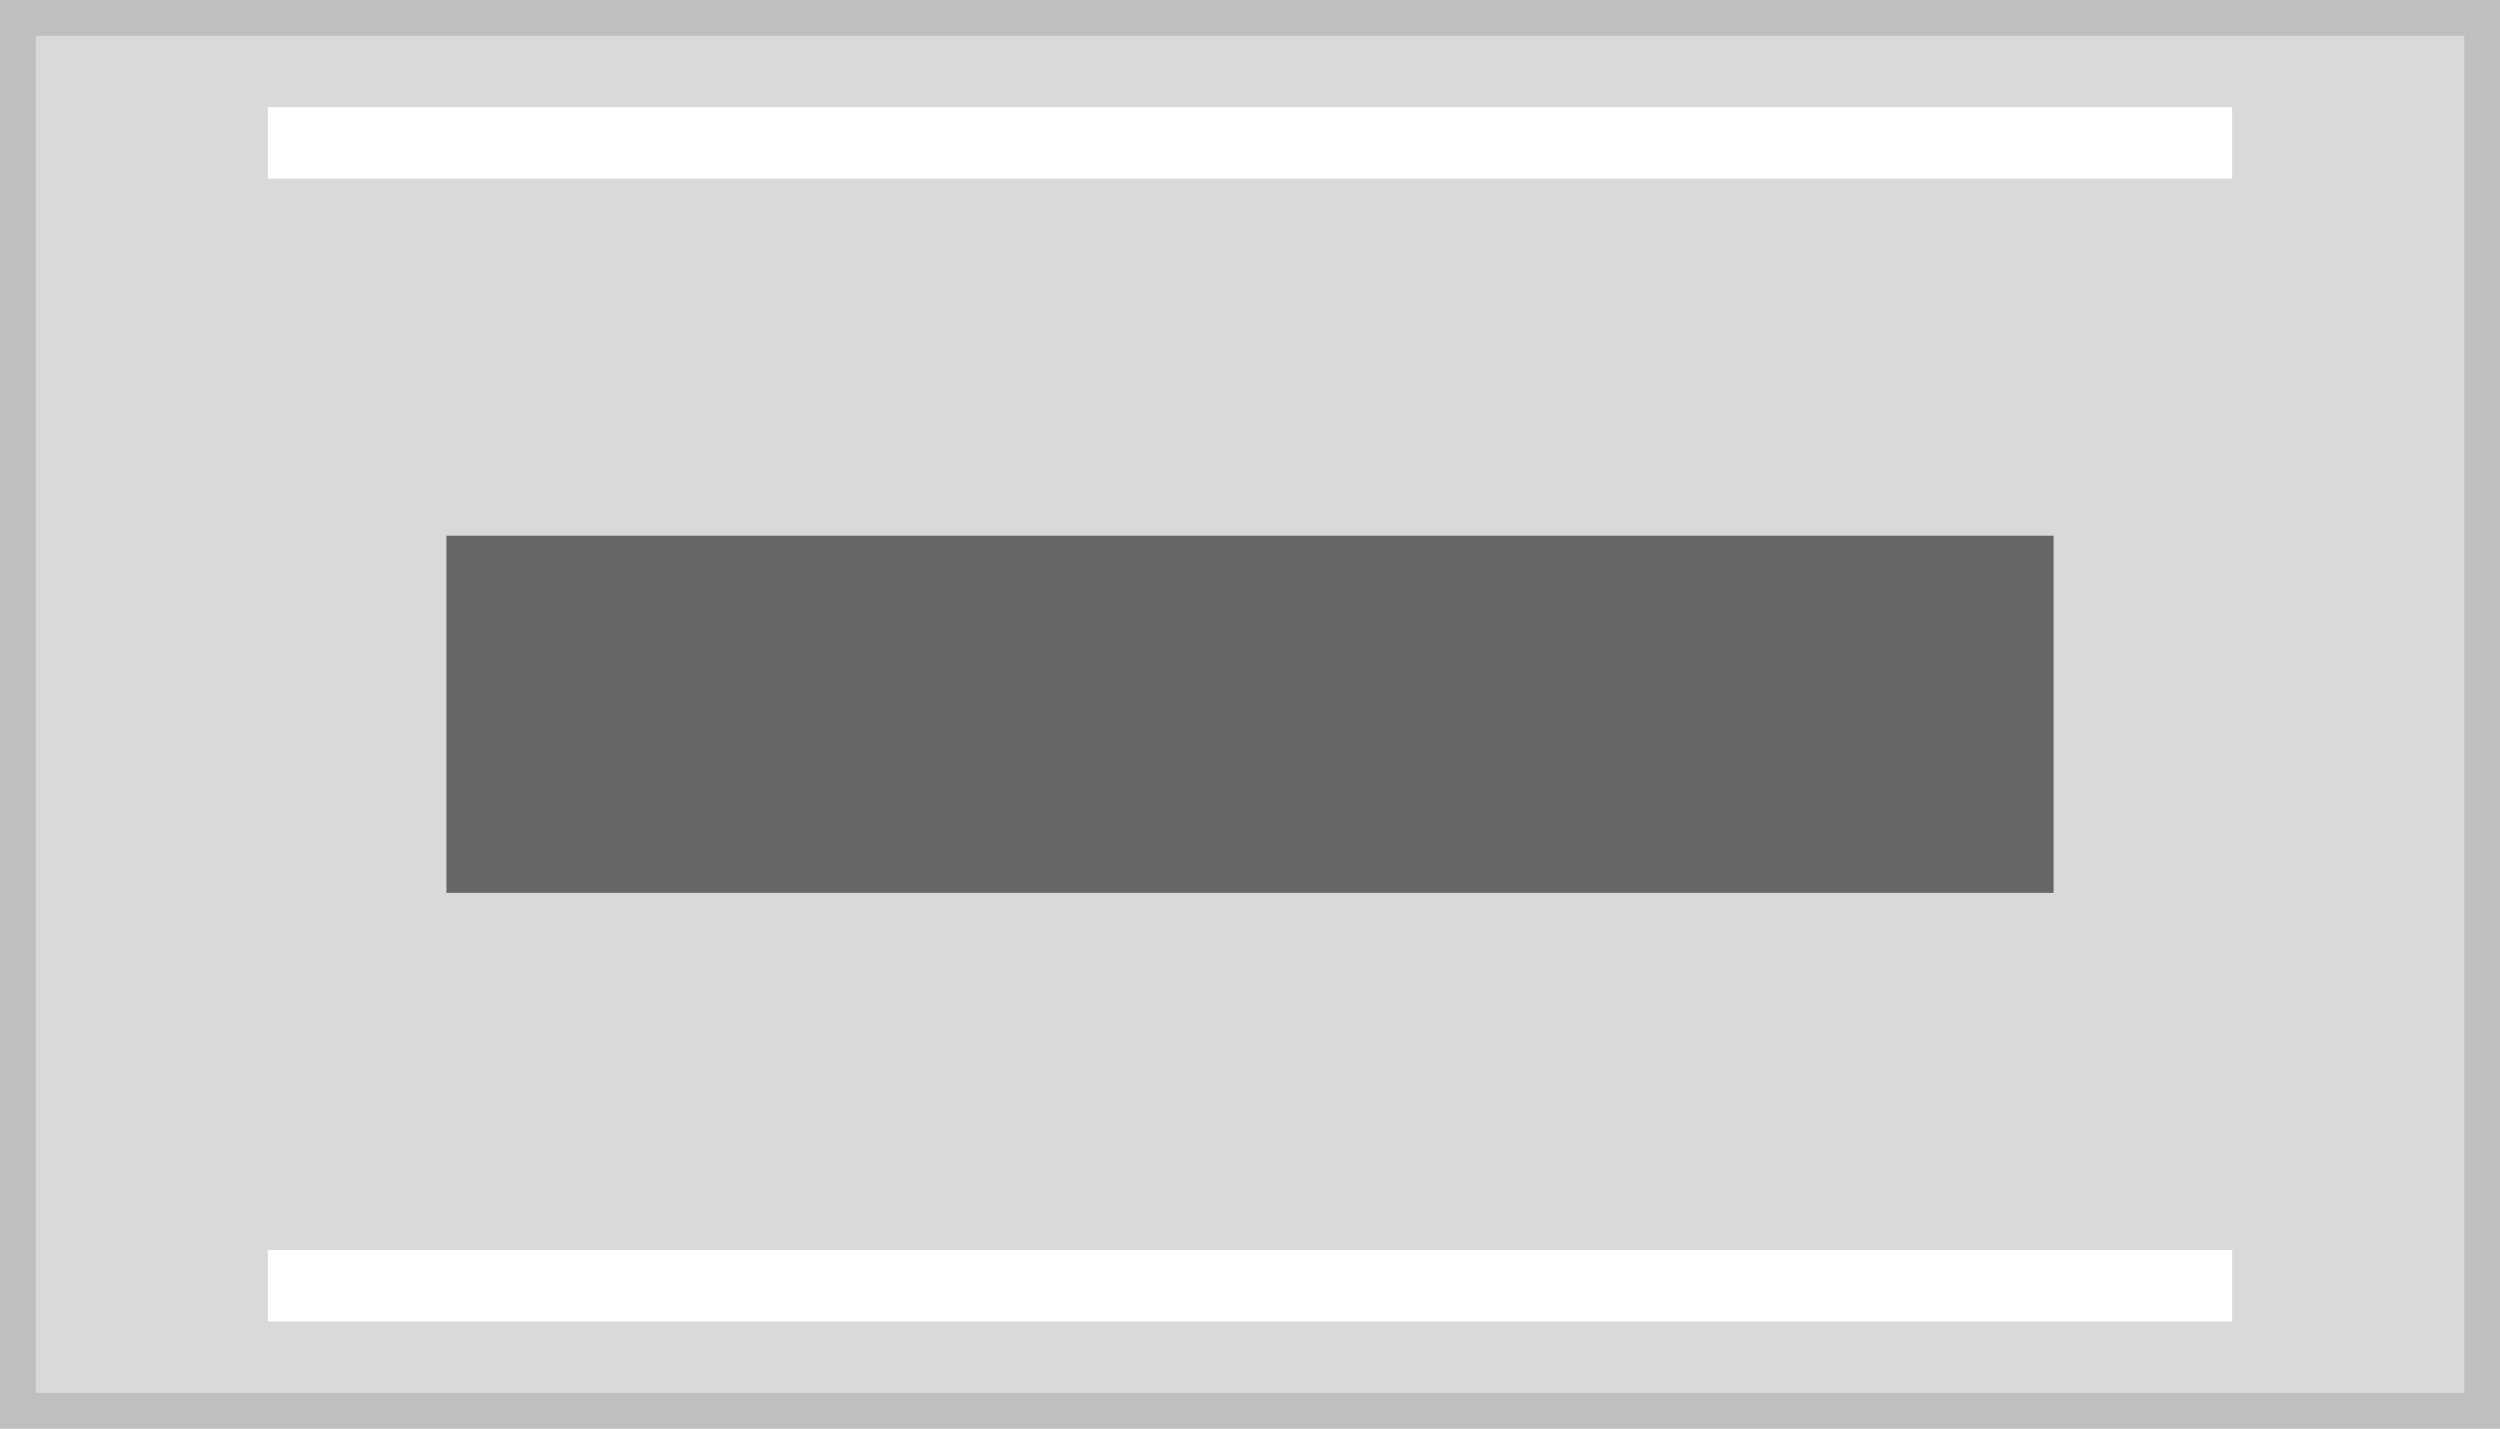
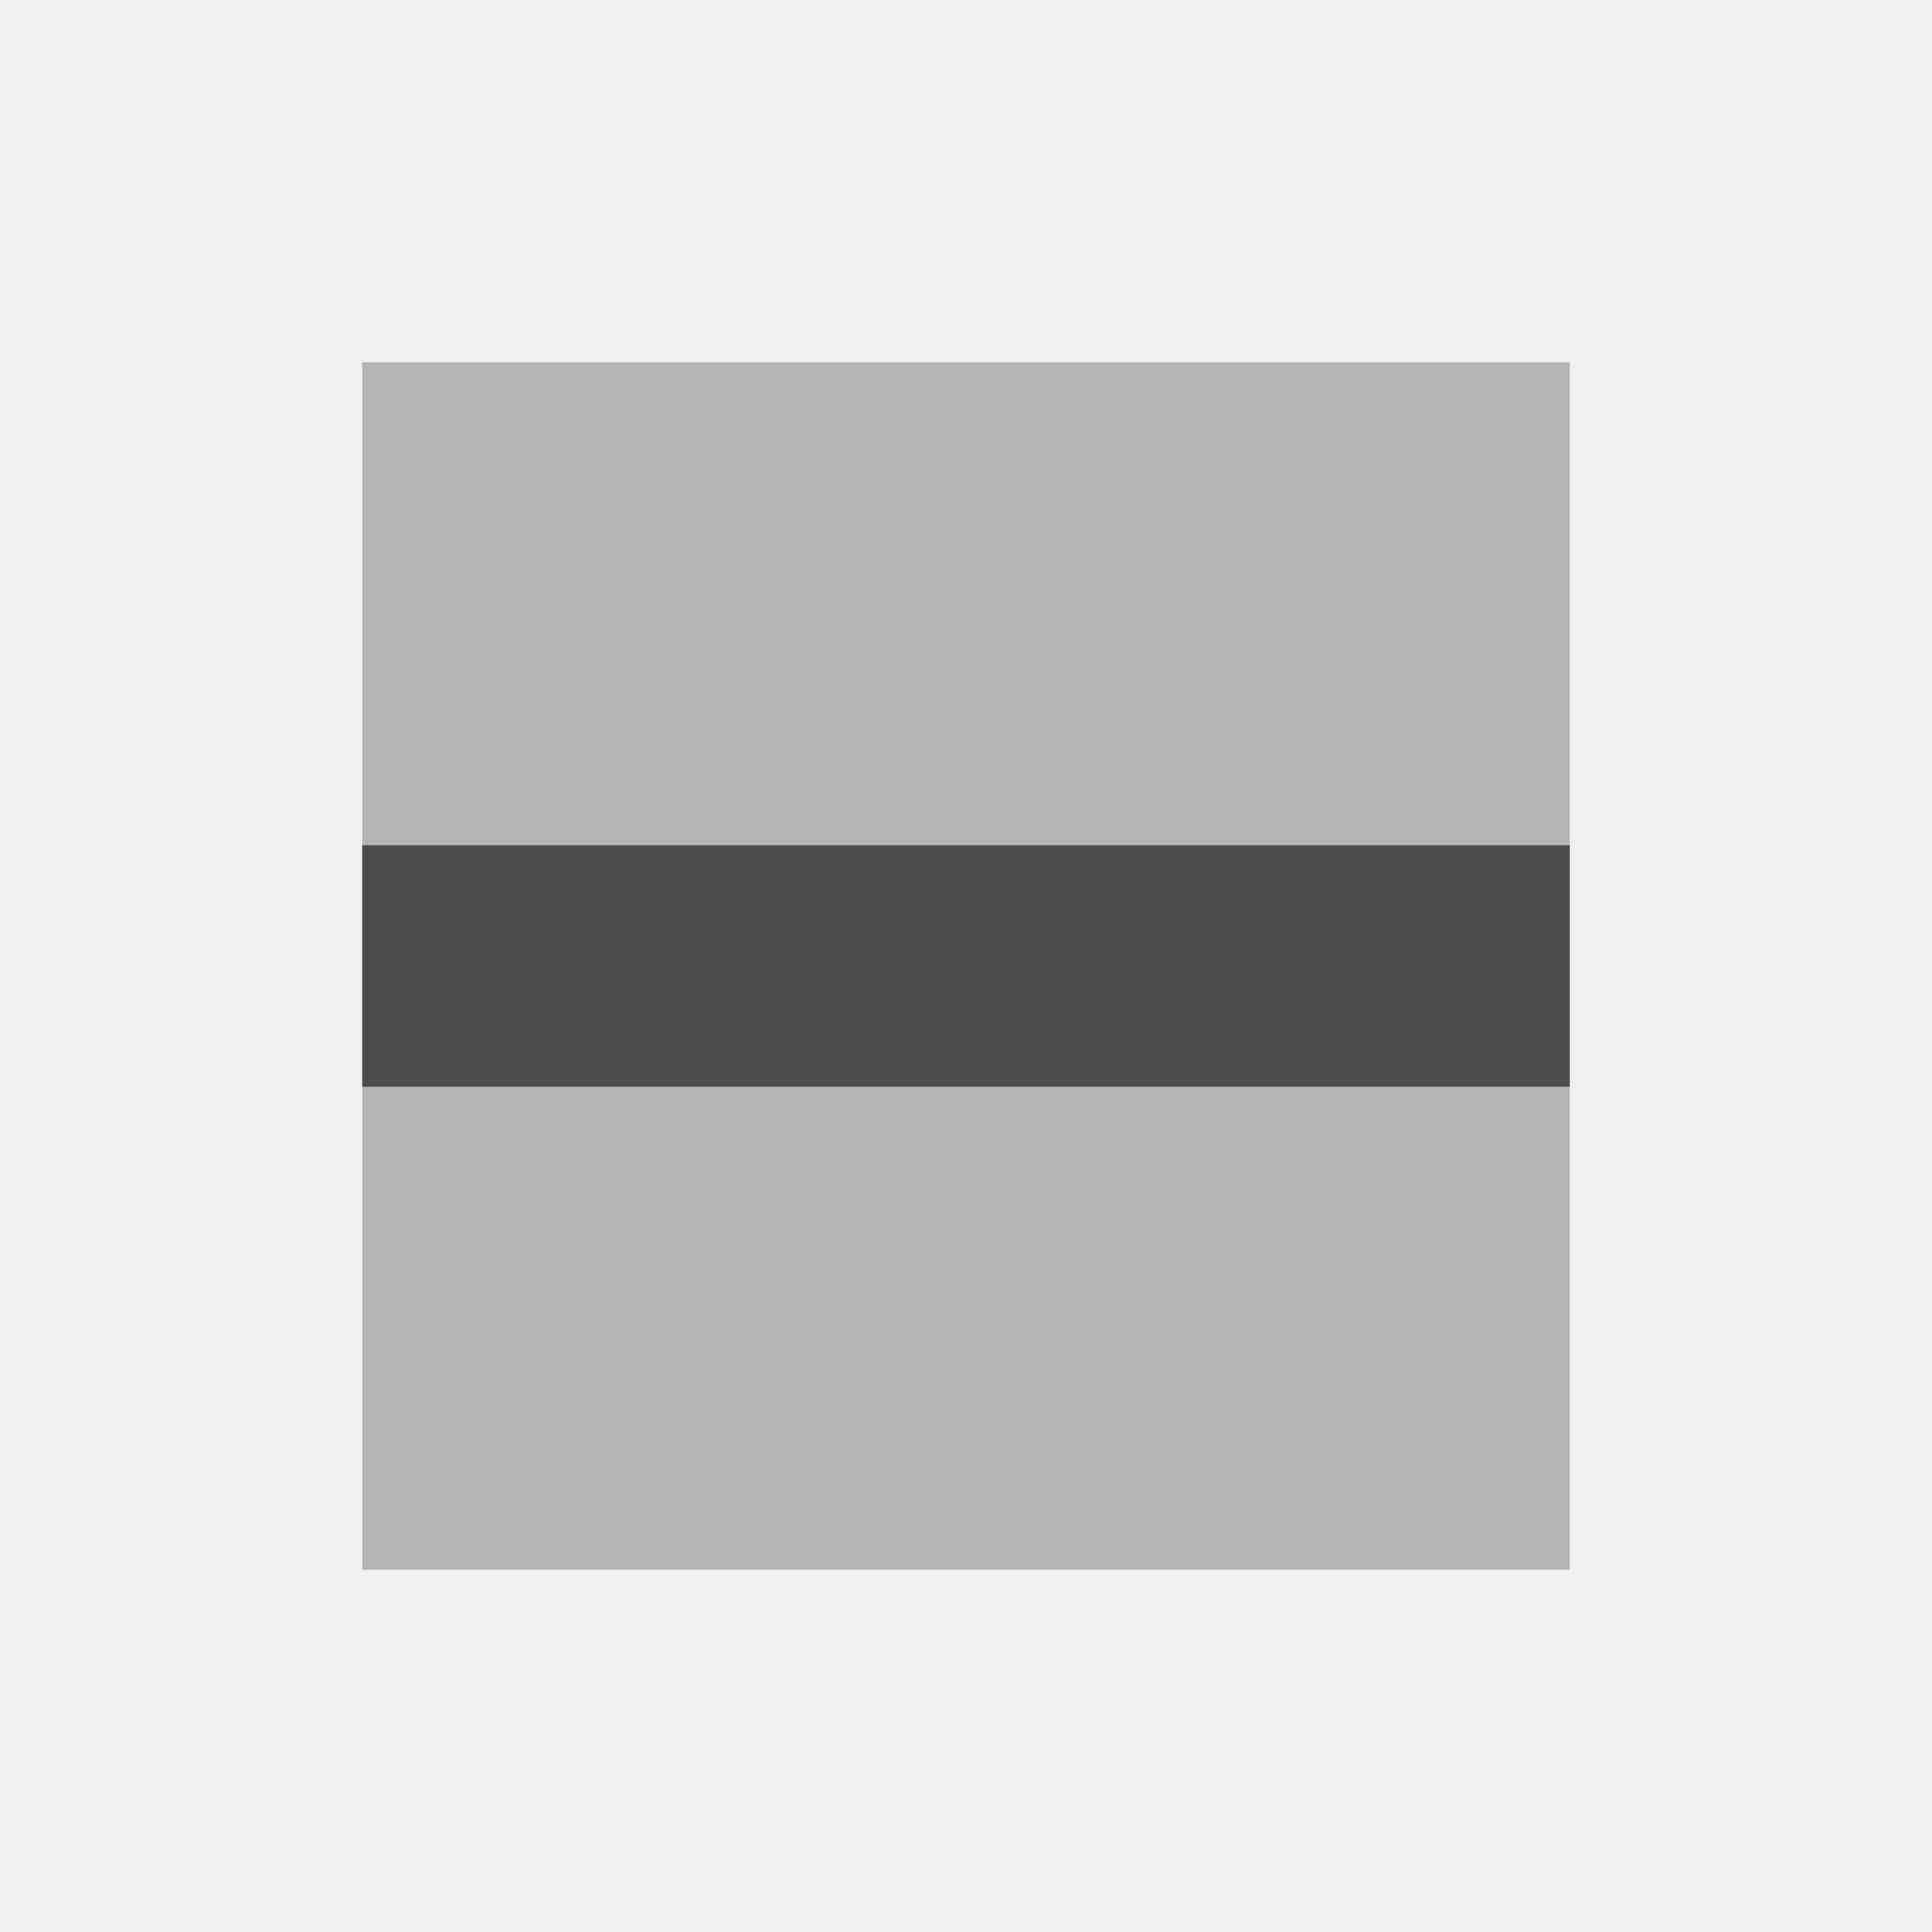
- <svg xmlns="http://www.w3.org/2000/svg" width="140" height="80" viewBox="0 0 140 80">
+ <svg xmlns="http://www.w3.org/2000/svg" width="80" height="80" viewBox="0 0 80 80">
  <g transform="translate(-1 -1)">
-     <g transform="translate(1 1)" fill="#d9d9d9" stroke="#bfbfbf" stroke-miterlimit="10" stroke-width="2">
-       <rect width="140" height="80" stroke="none" />
-       <rect x="1" y="1" width="138" height="78" fill="none" />
-     </g>
-     <rect width="90" height="20" transform="translate(26 31)" fill="#666" />
-     <rect width="110" height="4" transform="translate(16 7)" fill="#fff" />
-     <rect width="110" height="4" transform="translate(16 71)" fill="#fff" />
+     <rect width="80" height="80" transform="translate(1 1)" fill="#f0f0f0" />
+     <rect width="50" height="50" transform="translate(16 16)" fill="#b3b3b3" />
+     <rect width="50" height="10" transform="translate(16 36)" fill="#4d4d4d" />
  </g>
</svg>
